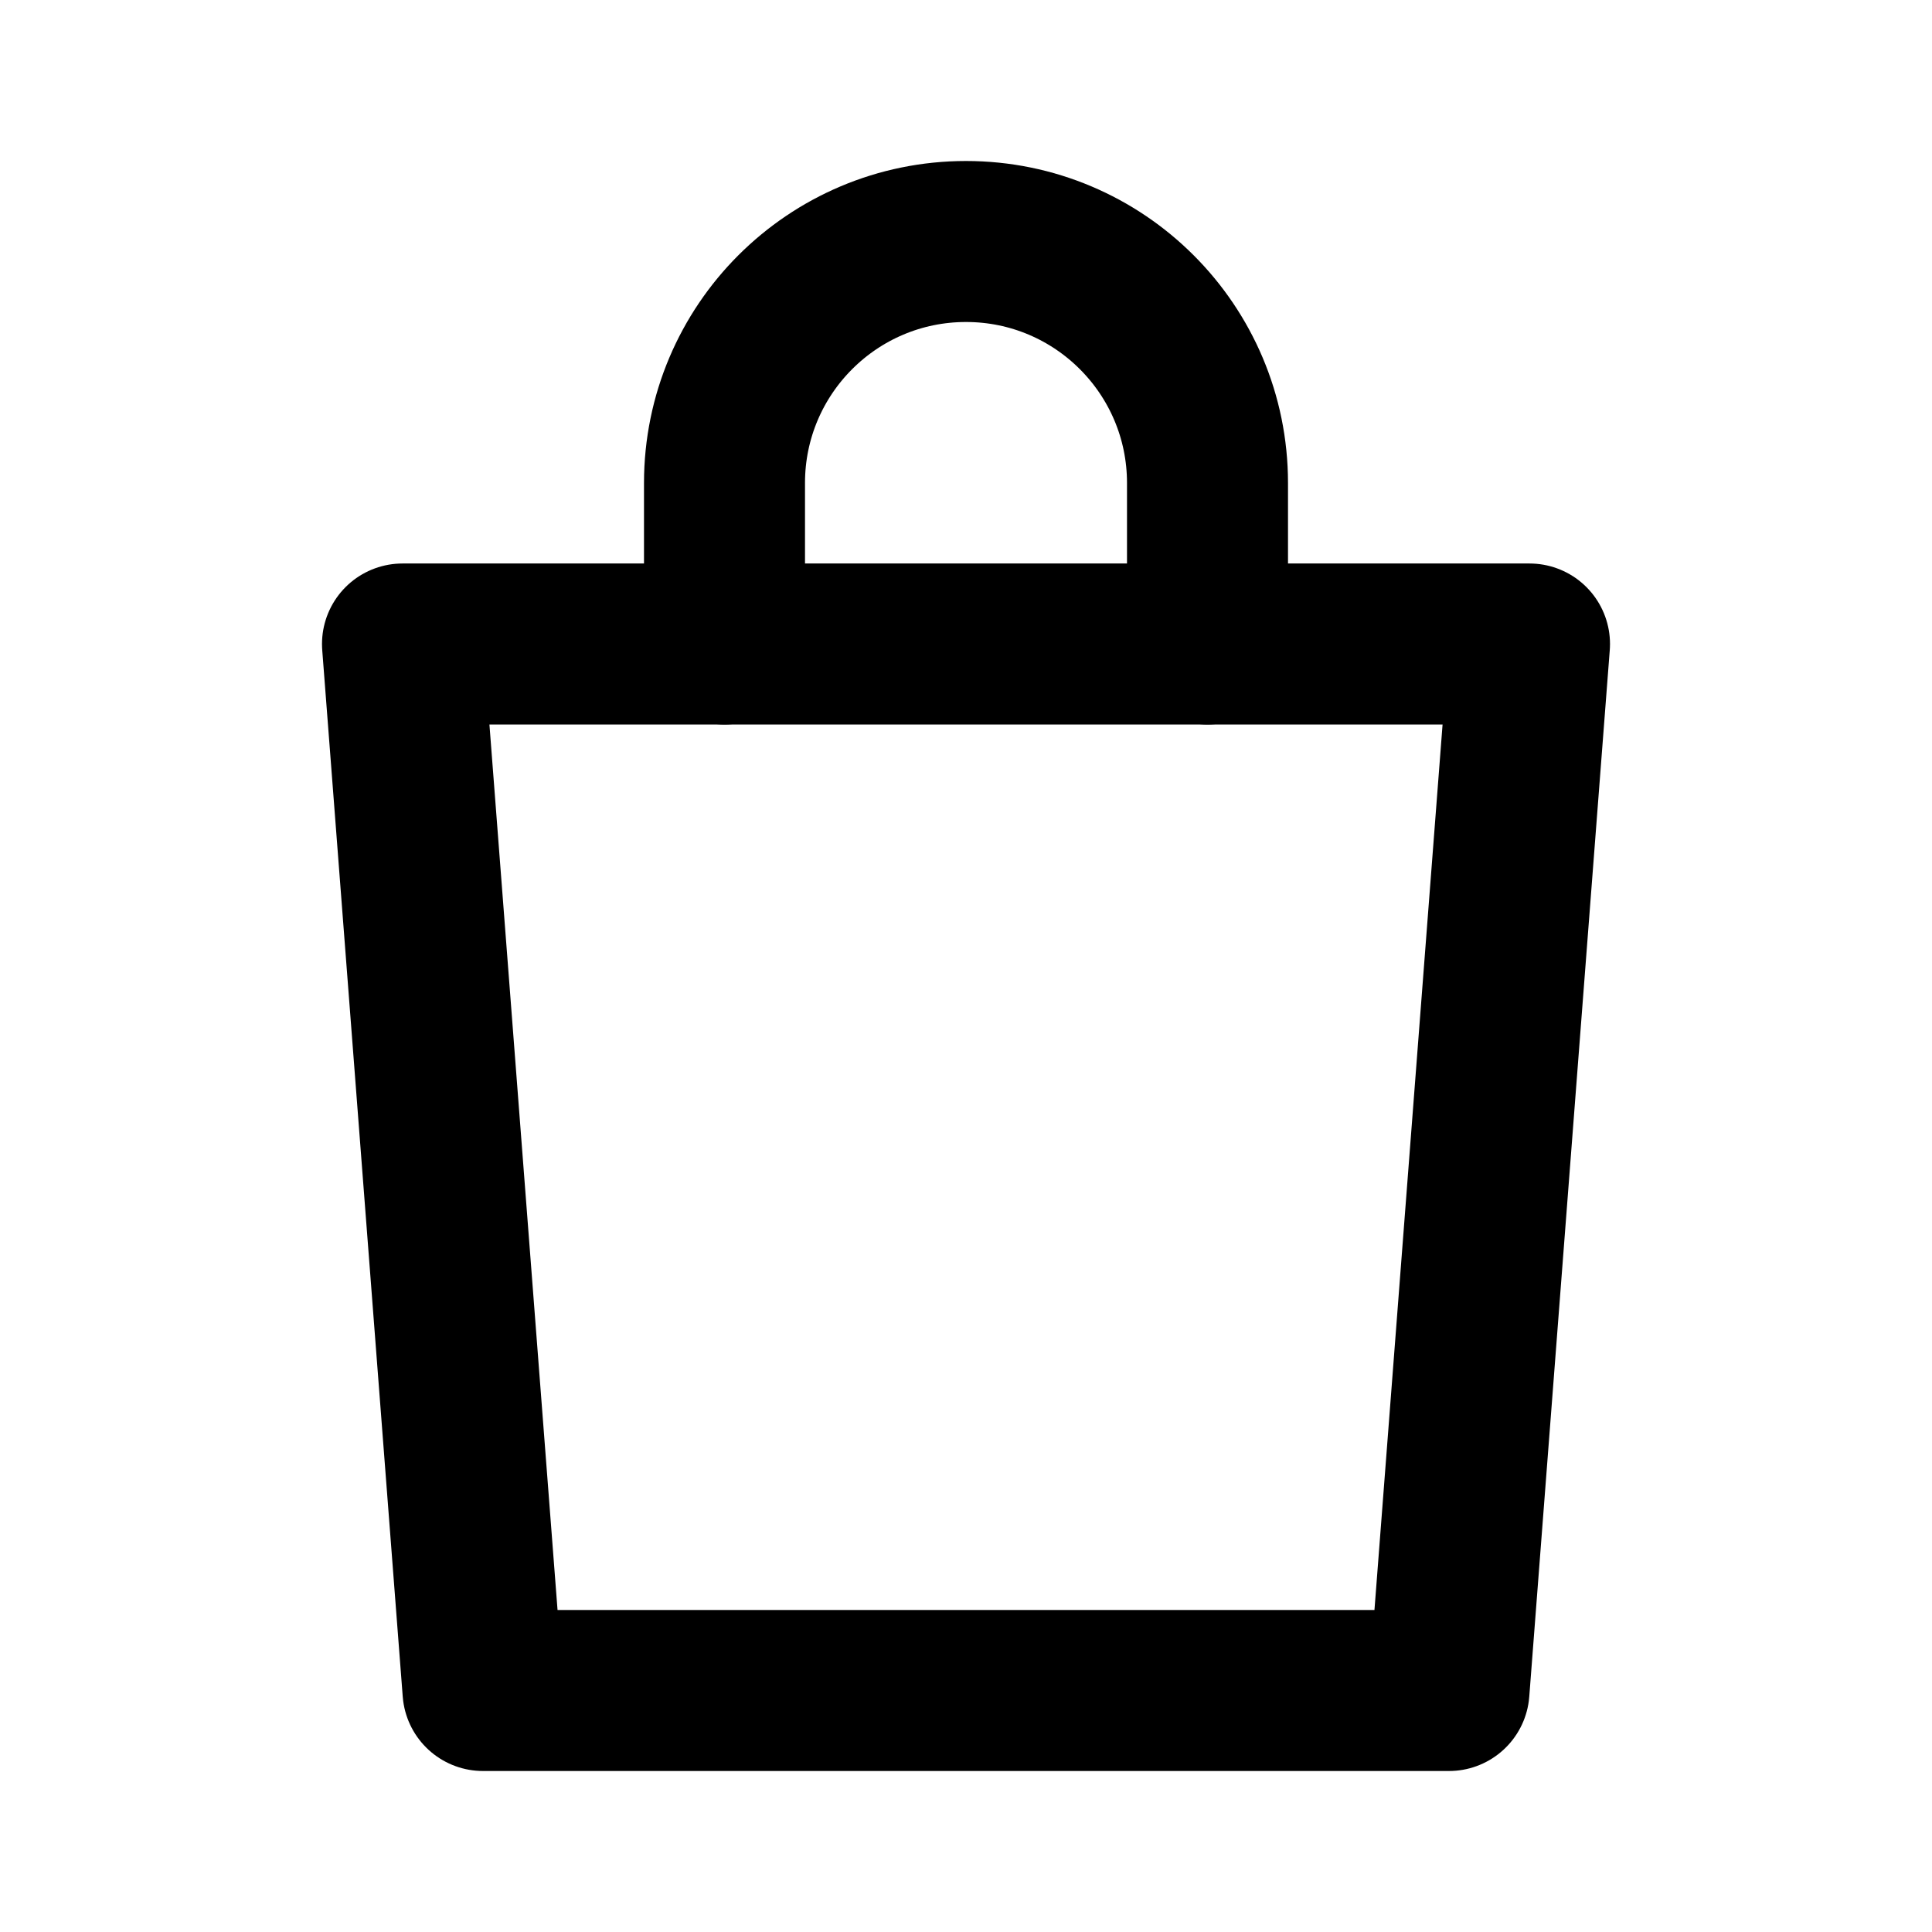
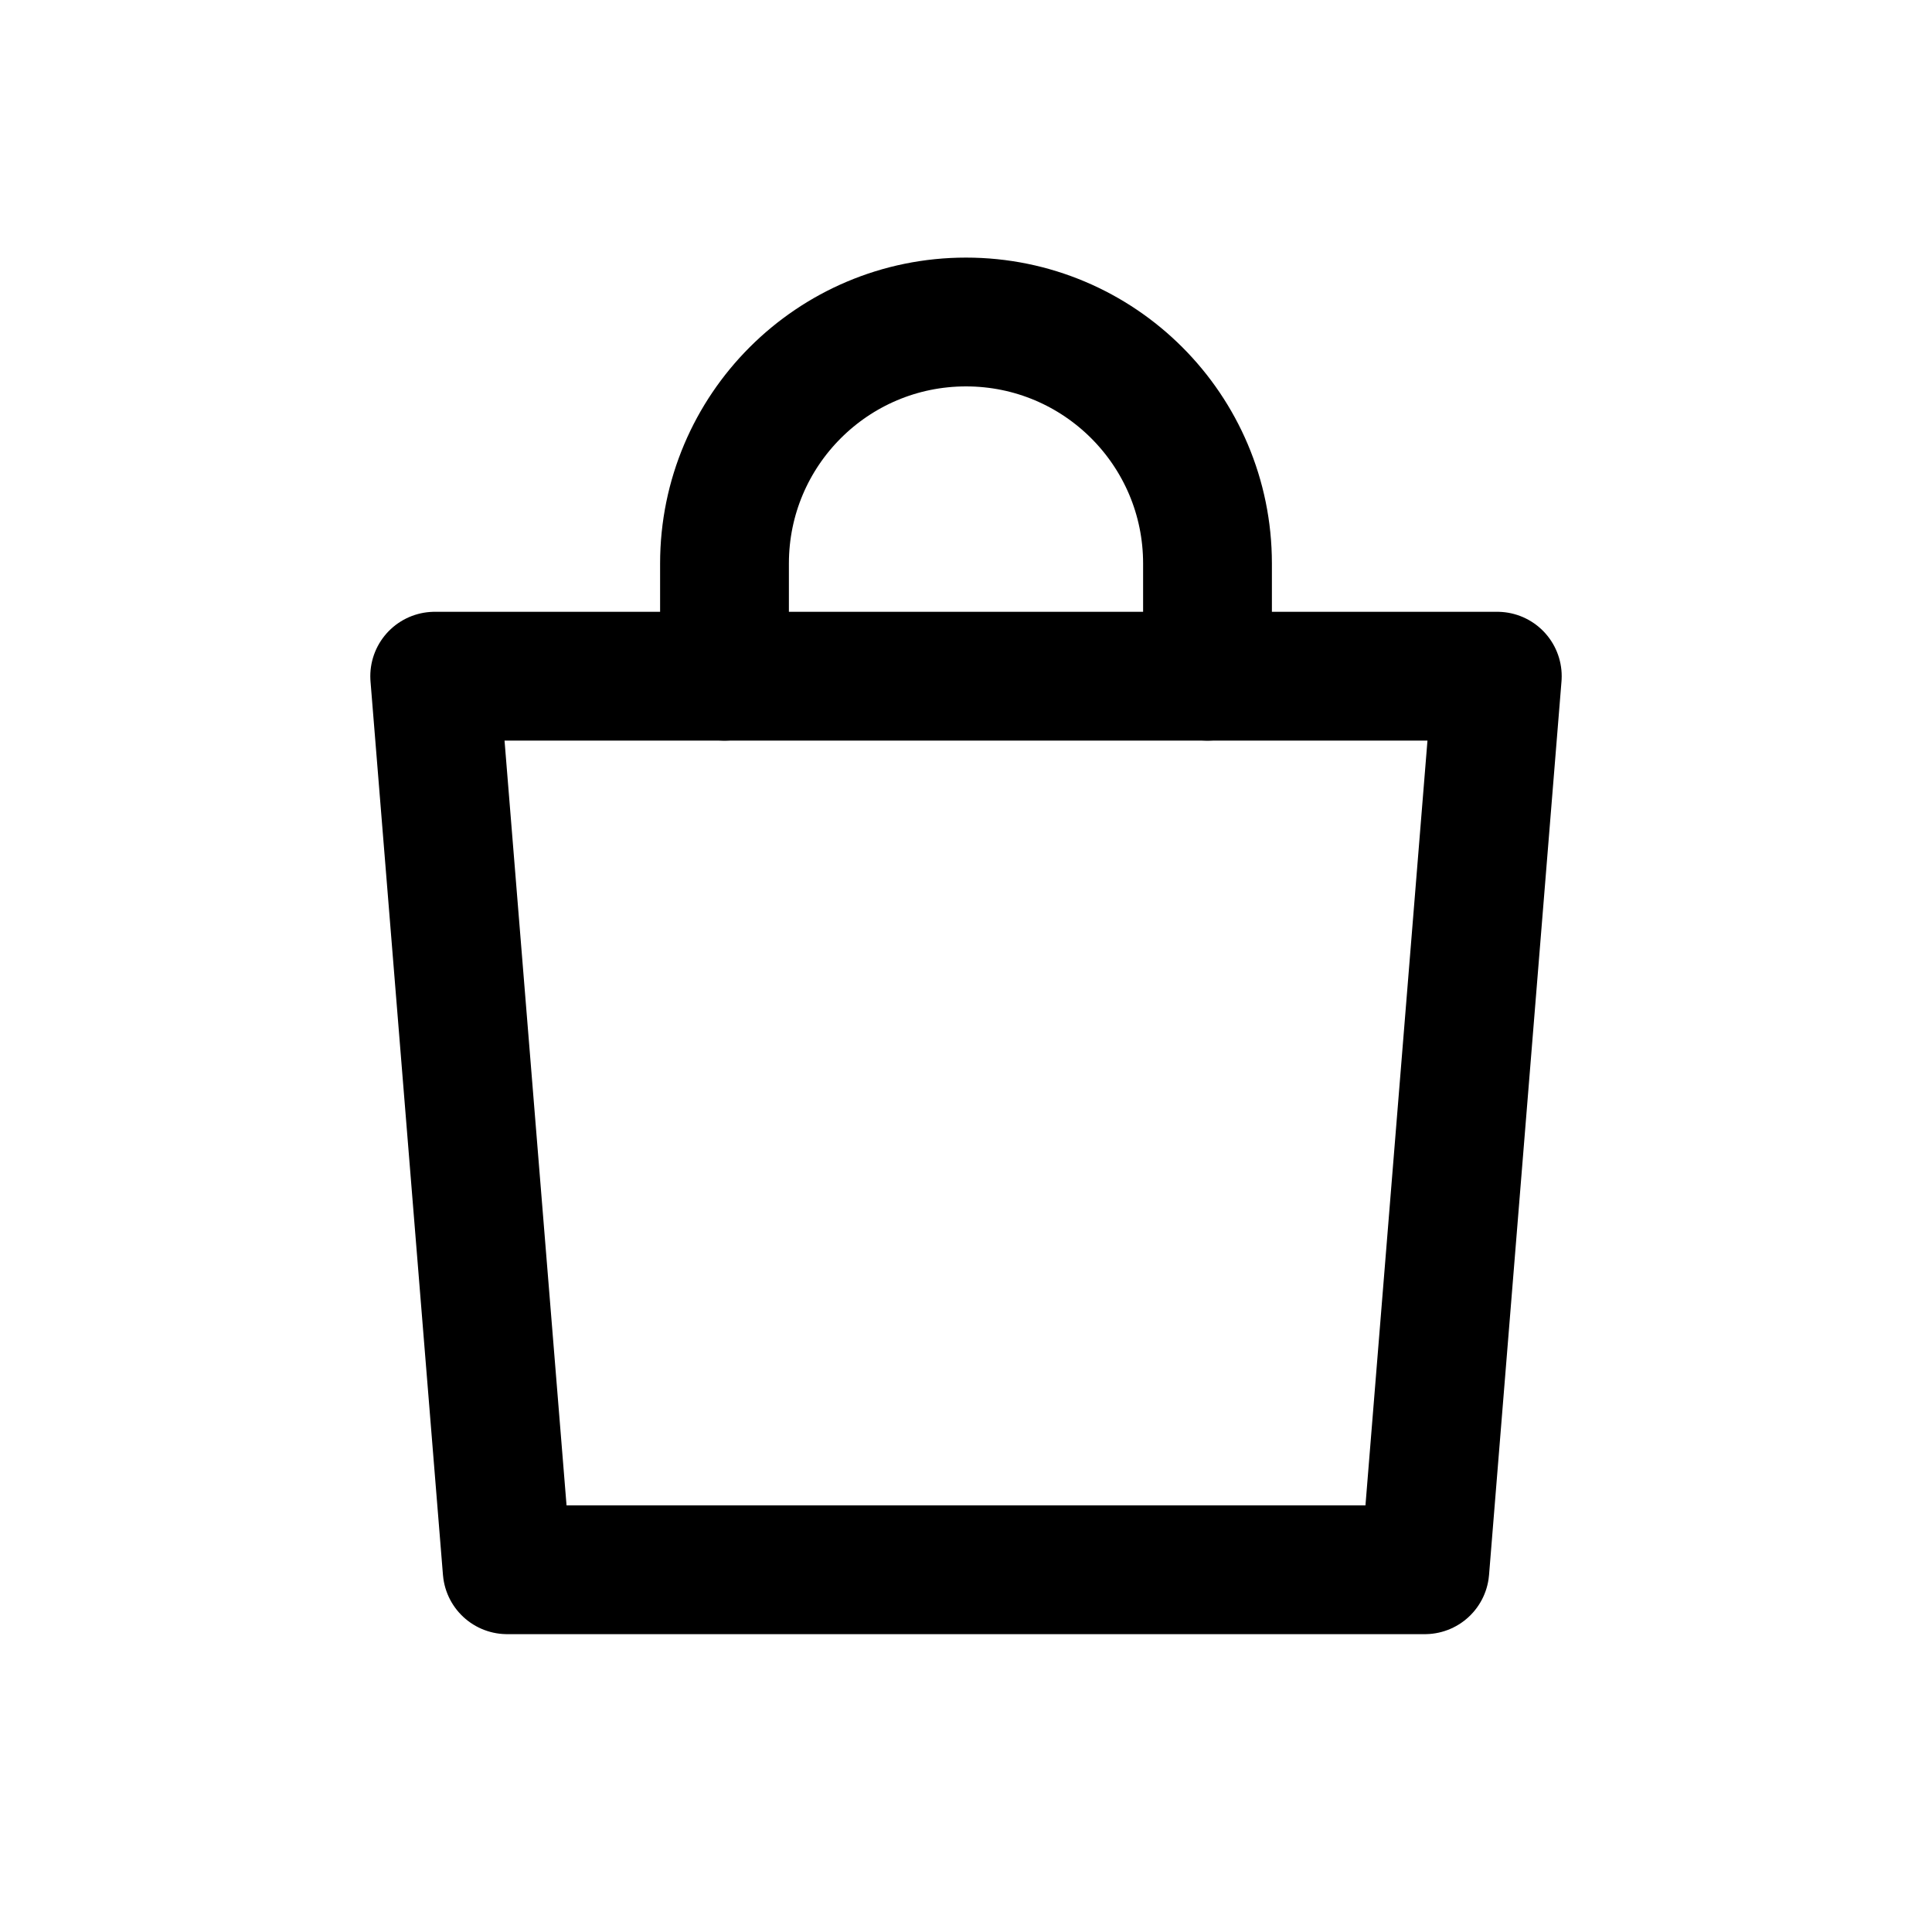
- <svg xmlns="http://www.w3.org/2000/svg" viewBox="0 0 24 24" width="24" height="24" fill="none" stroke="currentColor" stroke-width="2" stroke-linecap="round" stroke-linejoin="round">
-   <path d="M5 8h14l-1 13H6z" />
-   <path d="M9 8V6a3 3 0 0 1 6 0v2" />
+ <svg xmlns="http://www.w3.org/2000/svg" viewBox="0 0 24 24" width="24" height="24" fill="none" stroke="currentColor" stroke-width="1.6" stroke-linecap="round" stroke-linejoin="round">
+   <path d="M5.4 8.4h13.2l-.9 11.1H6.3z" />
+   <path d="M9 8.4V7a3 3 0 0 1 6 0v1.4" />
</svg>
